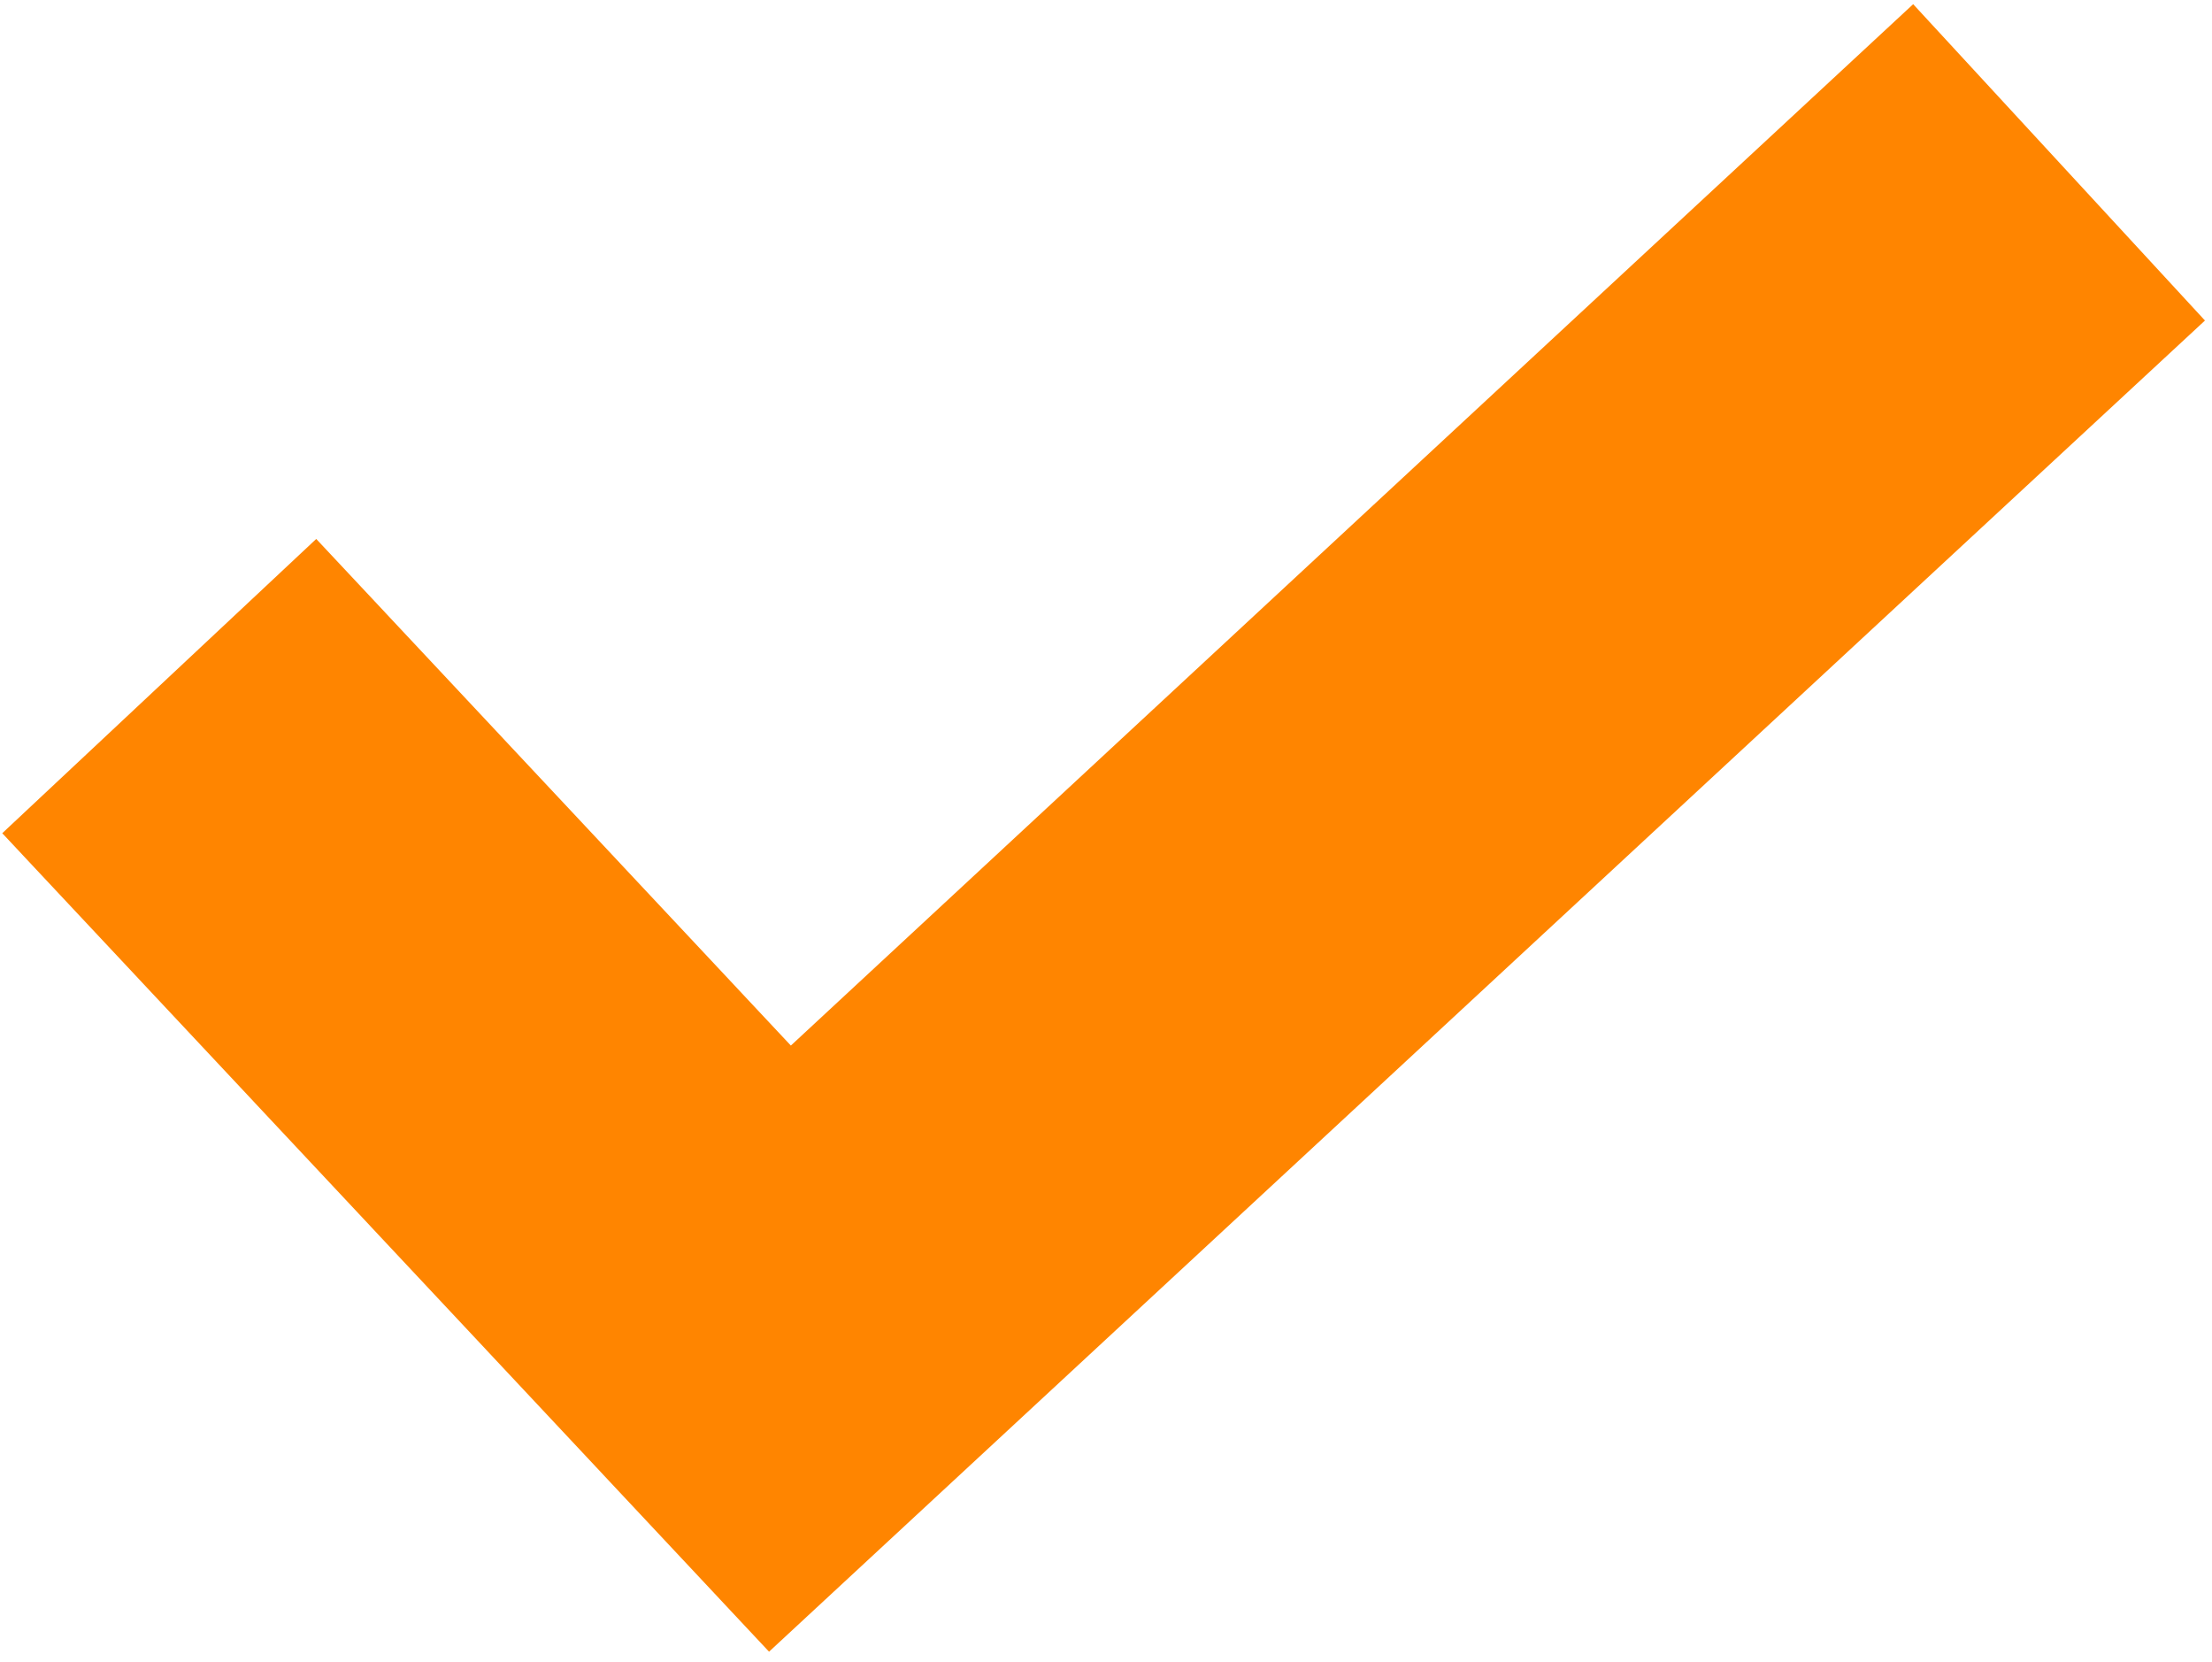
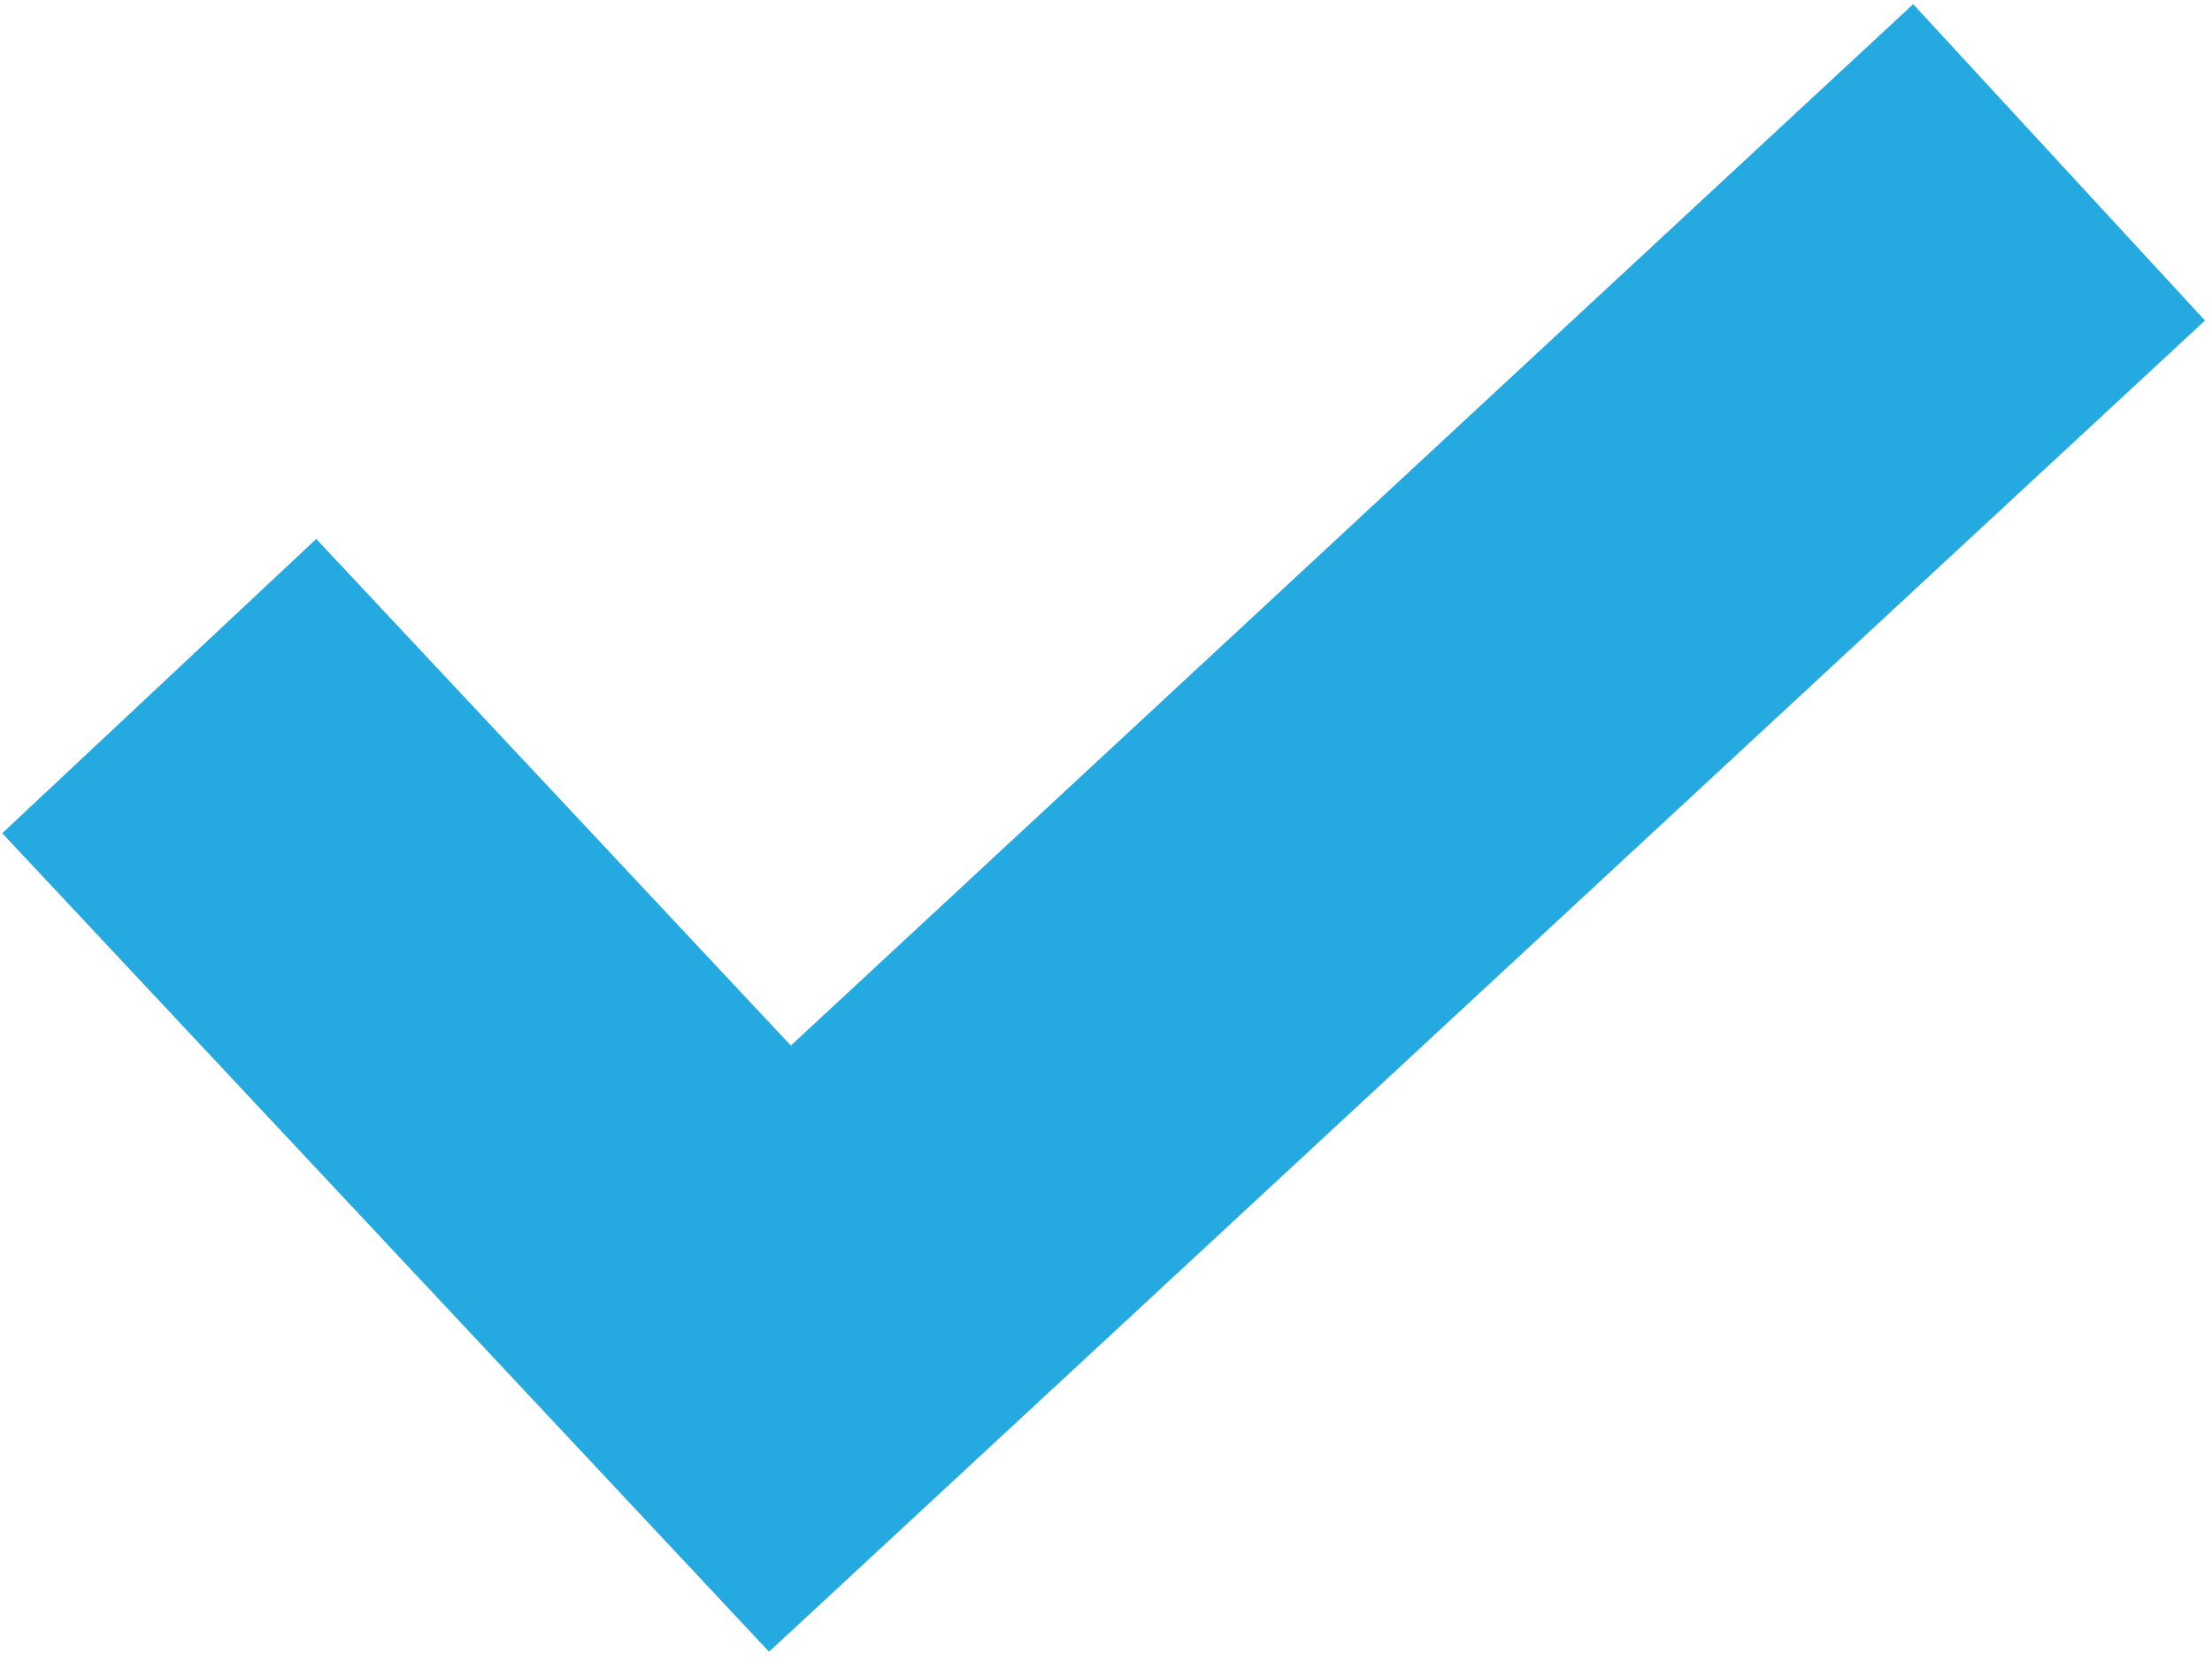
<svg xmlns="http://www.w3.org/2000/svg" width="209" height="157" viewBox="0 0 209 157" fill="none">
-   <path d="M180.765 0.395L74.724 98.769L29.879 50.912L0.213 78.71L72.663 156.027L208.335 30.279L180.765 0.395Z" fill="#FF8500" />
+   <path d="M180.765 0.395L74.724 98.769L29.879 50.912L0.213 78.71L72.663 156.027L208.335 30.279L180.765 0.395Z" fill="#24A9E1" />
</svg>
